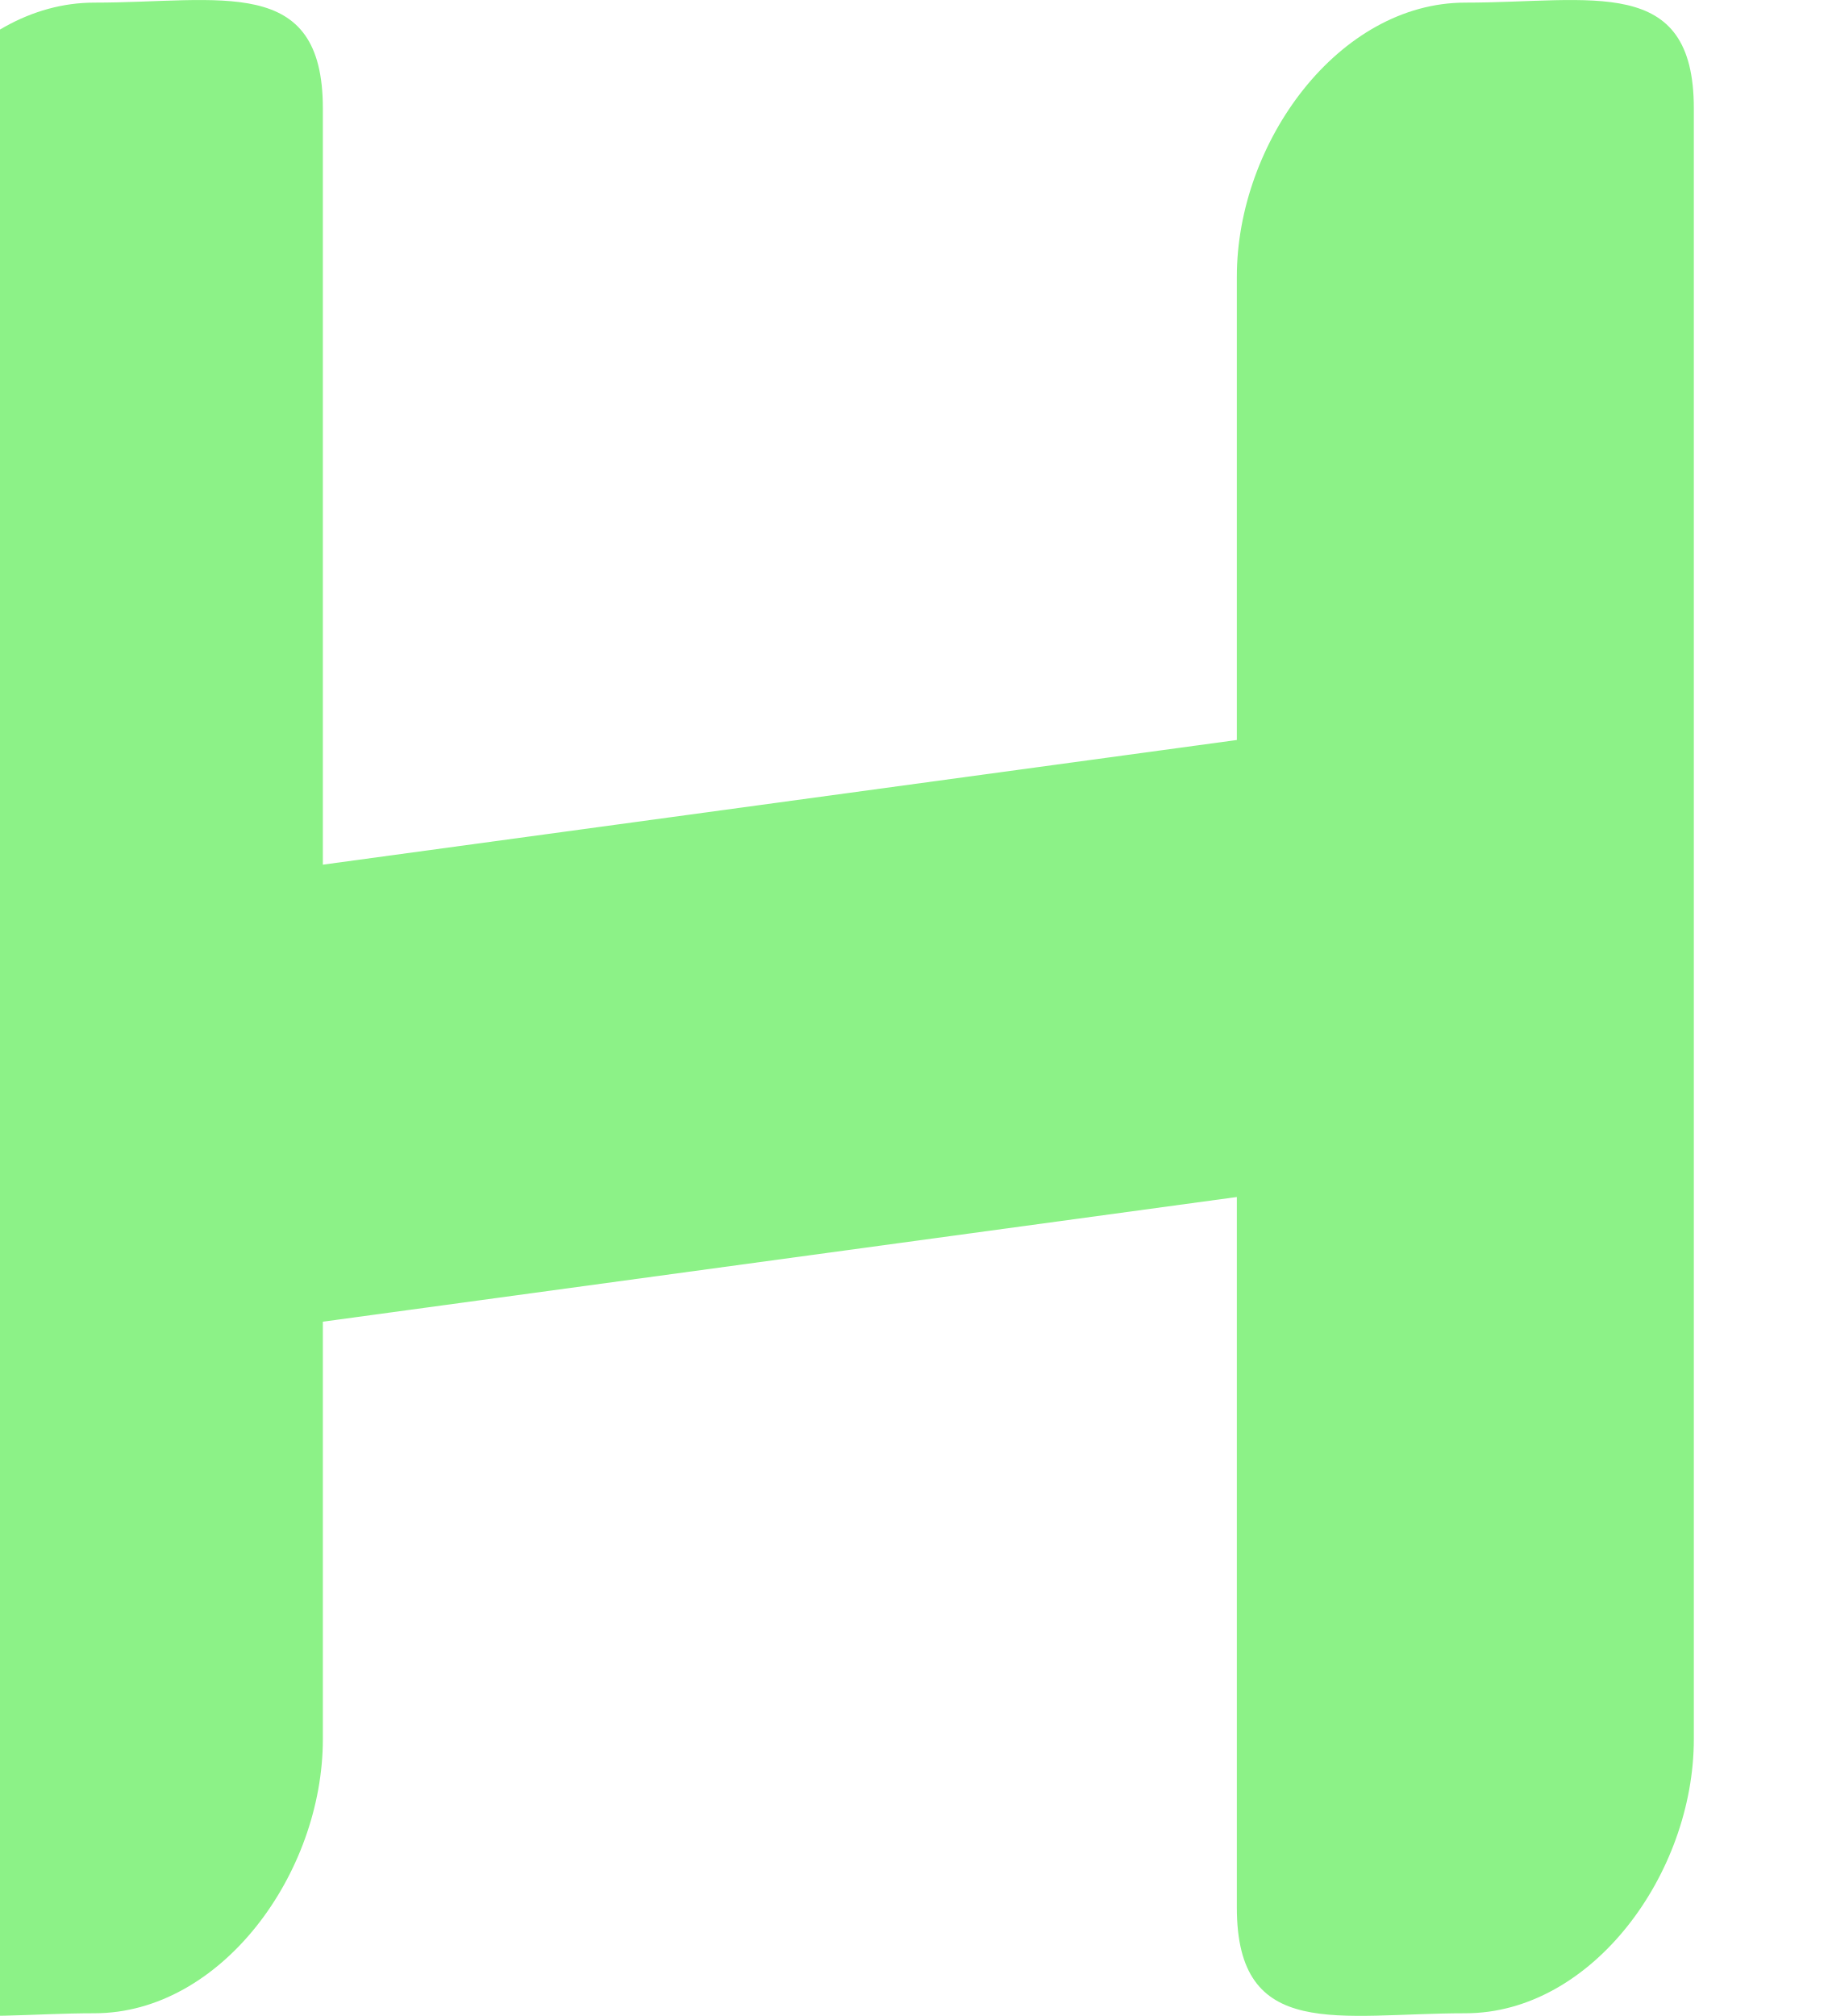
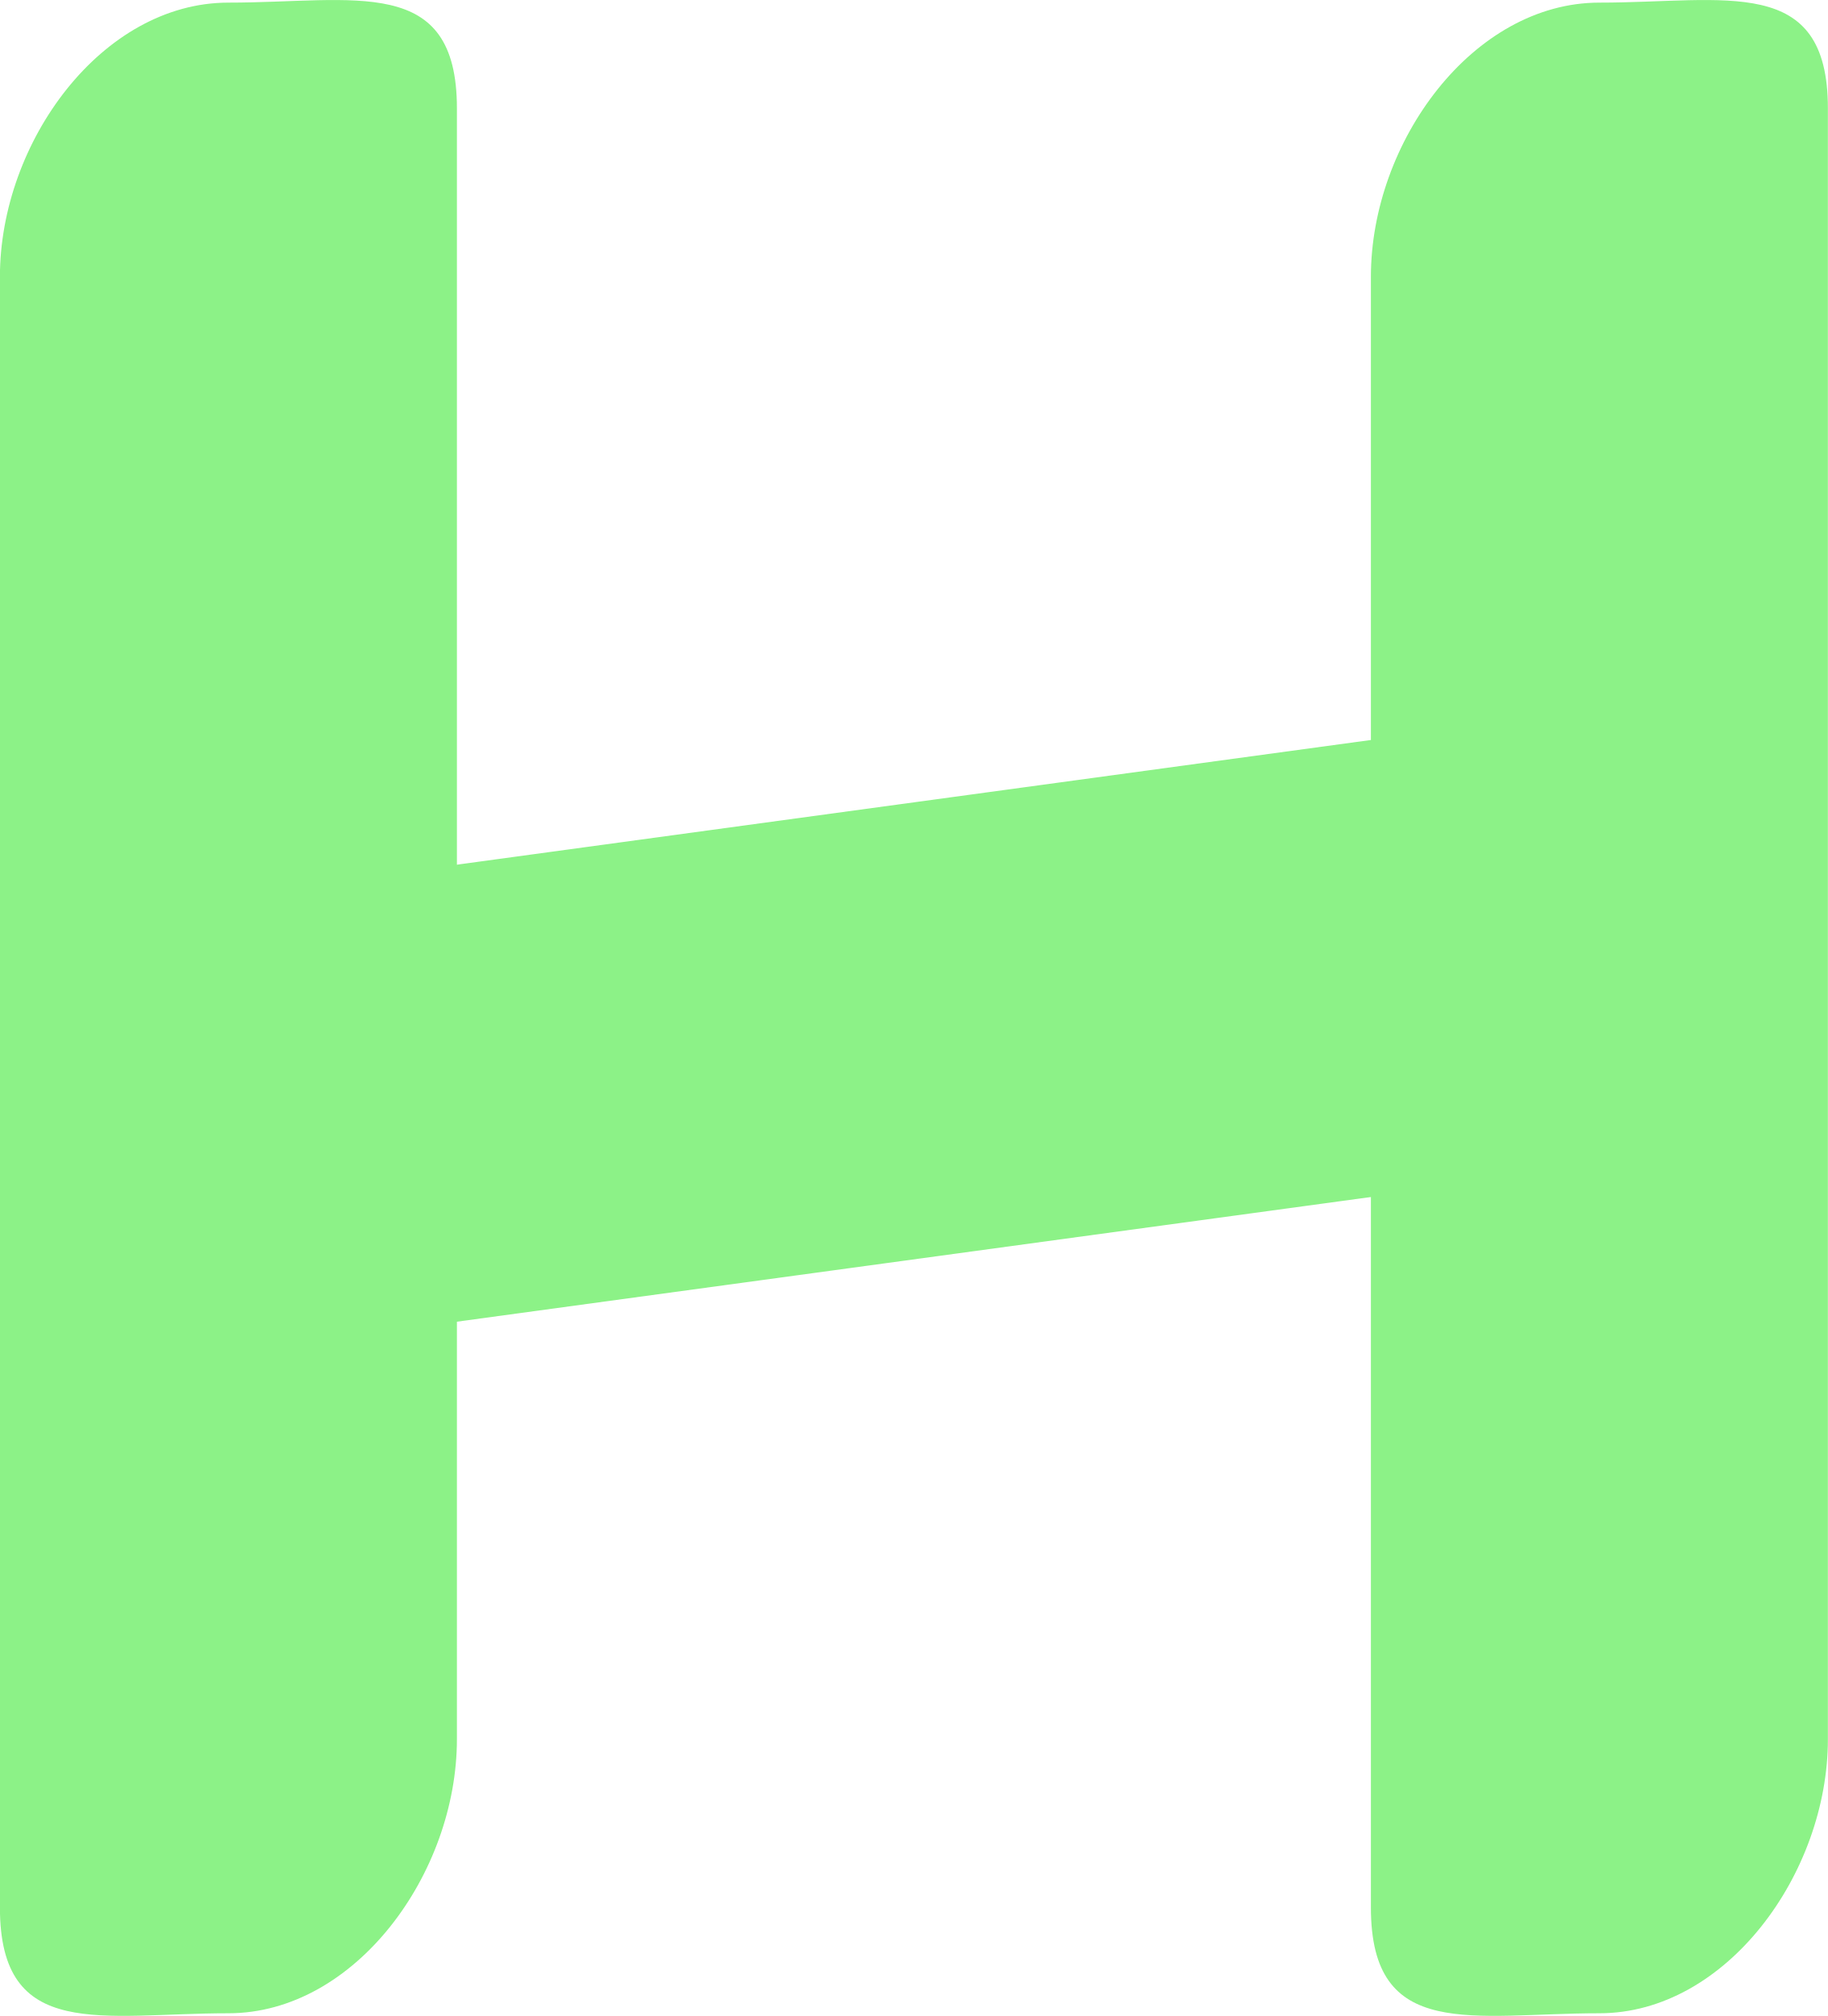
<svg xmlns="http://www.w3.org/2000/svg" width="30.881" height="34.057" viewBox="-3 -1.4 9.136 11.672" version="1.1" xml:space="preserve" id="svg6">
  <defs id="defs6" />
-   <g style="display:inline" id="g6" transform="translate(-7.410417,-4.045834)">
+   <g style="display:inline" id="g6" transform="translate(-6.634201,-4.045833)">
    <path style="display:inline;fill:#8cf287;stroke-width:0.294" d="m 4.233,2.661 c 0.733,0 1.323,-0.167 1.323,0.612 v 9.442 c 0,0.779 -0.59,1.587 -1.323,1.587 -0.733,0 -1.323,0.167 -1.323,-0.612 V 4.248 c 0,-0.779 0.59,-1.587 1.323,-1.587 z" id="path4" />
    <path style="display:inline;fill:#8cf287;stroke-width:0.294" d="m 12.171,2.661 c 0.733,0 1.323,-0.167 1.323,0.612 v 9.442 c 0,0.779 -0.59,1.587 -1.323,1.587 -0.733,0 -1.323,0.167 -1.323,-0.612 V 4.248 c 0,-0.779 0.59,-1.587 1.323,-1.587 z" id="path5" />
    <path style="display:inline;fill:#8cf287;stroke-width:0.283" d="M 5.292,7.688 11.113,6.894 V 9.54 L 5.292,10.334 Z" id="path6" />
  </g>
</svg>
